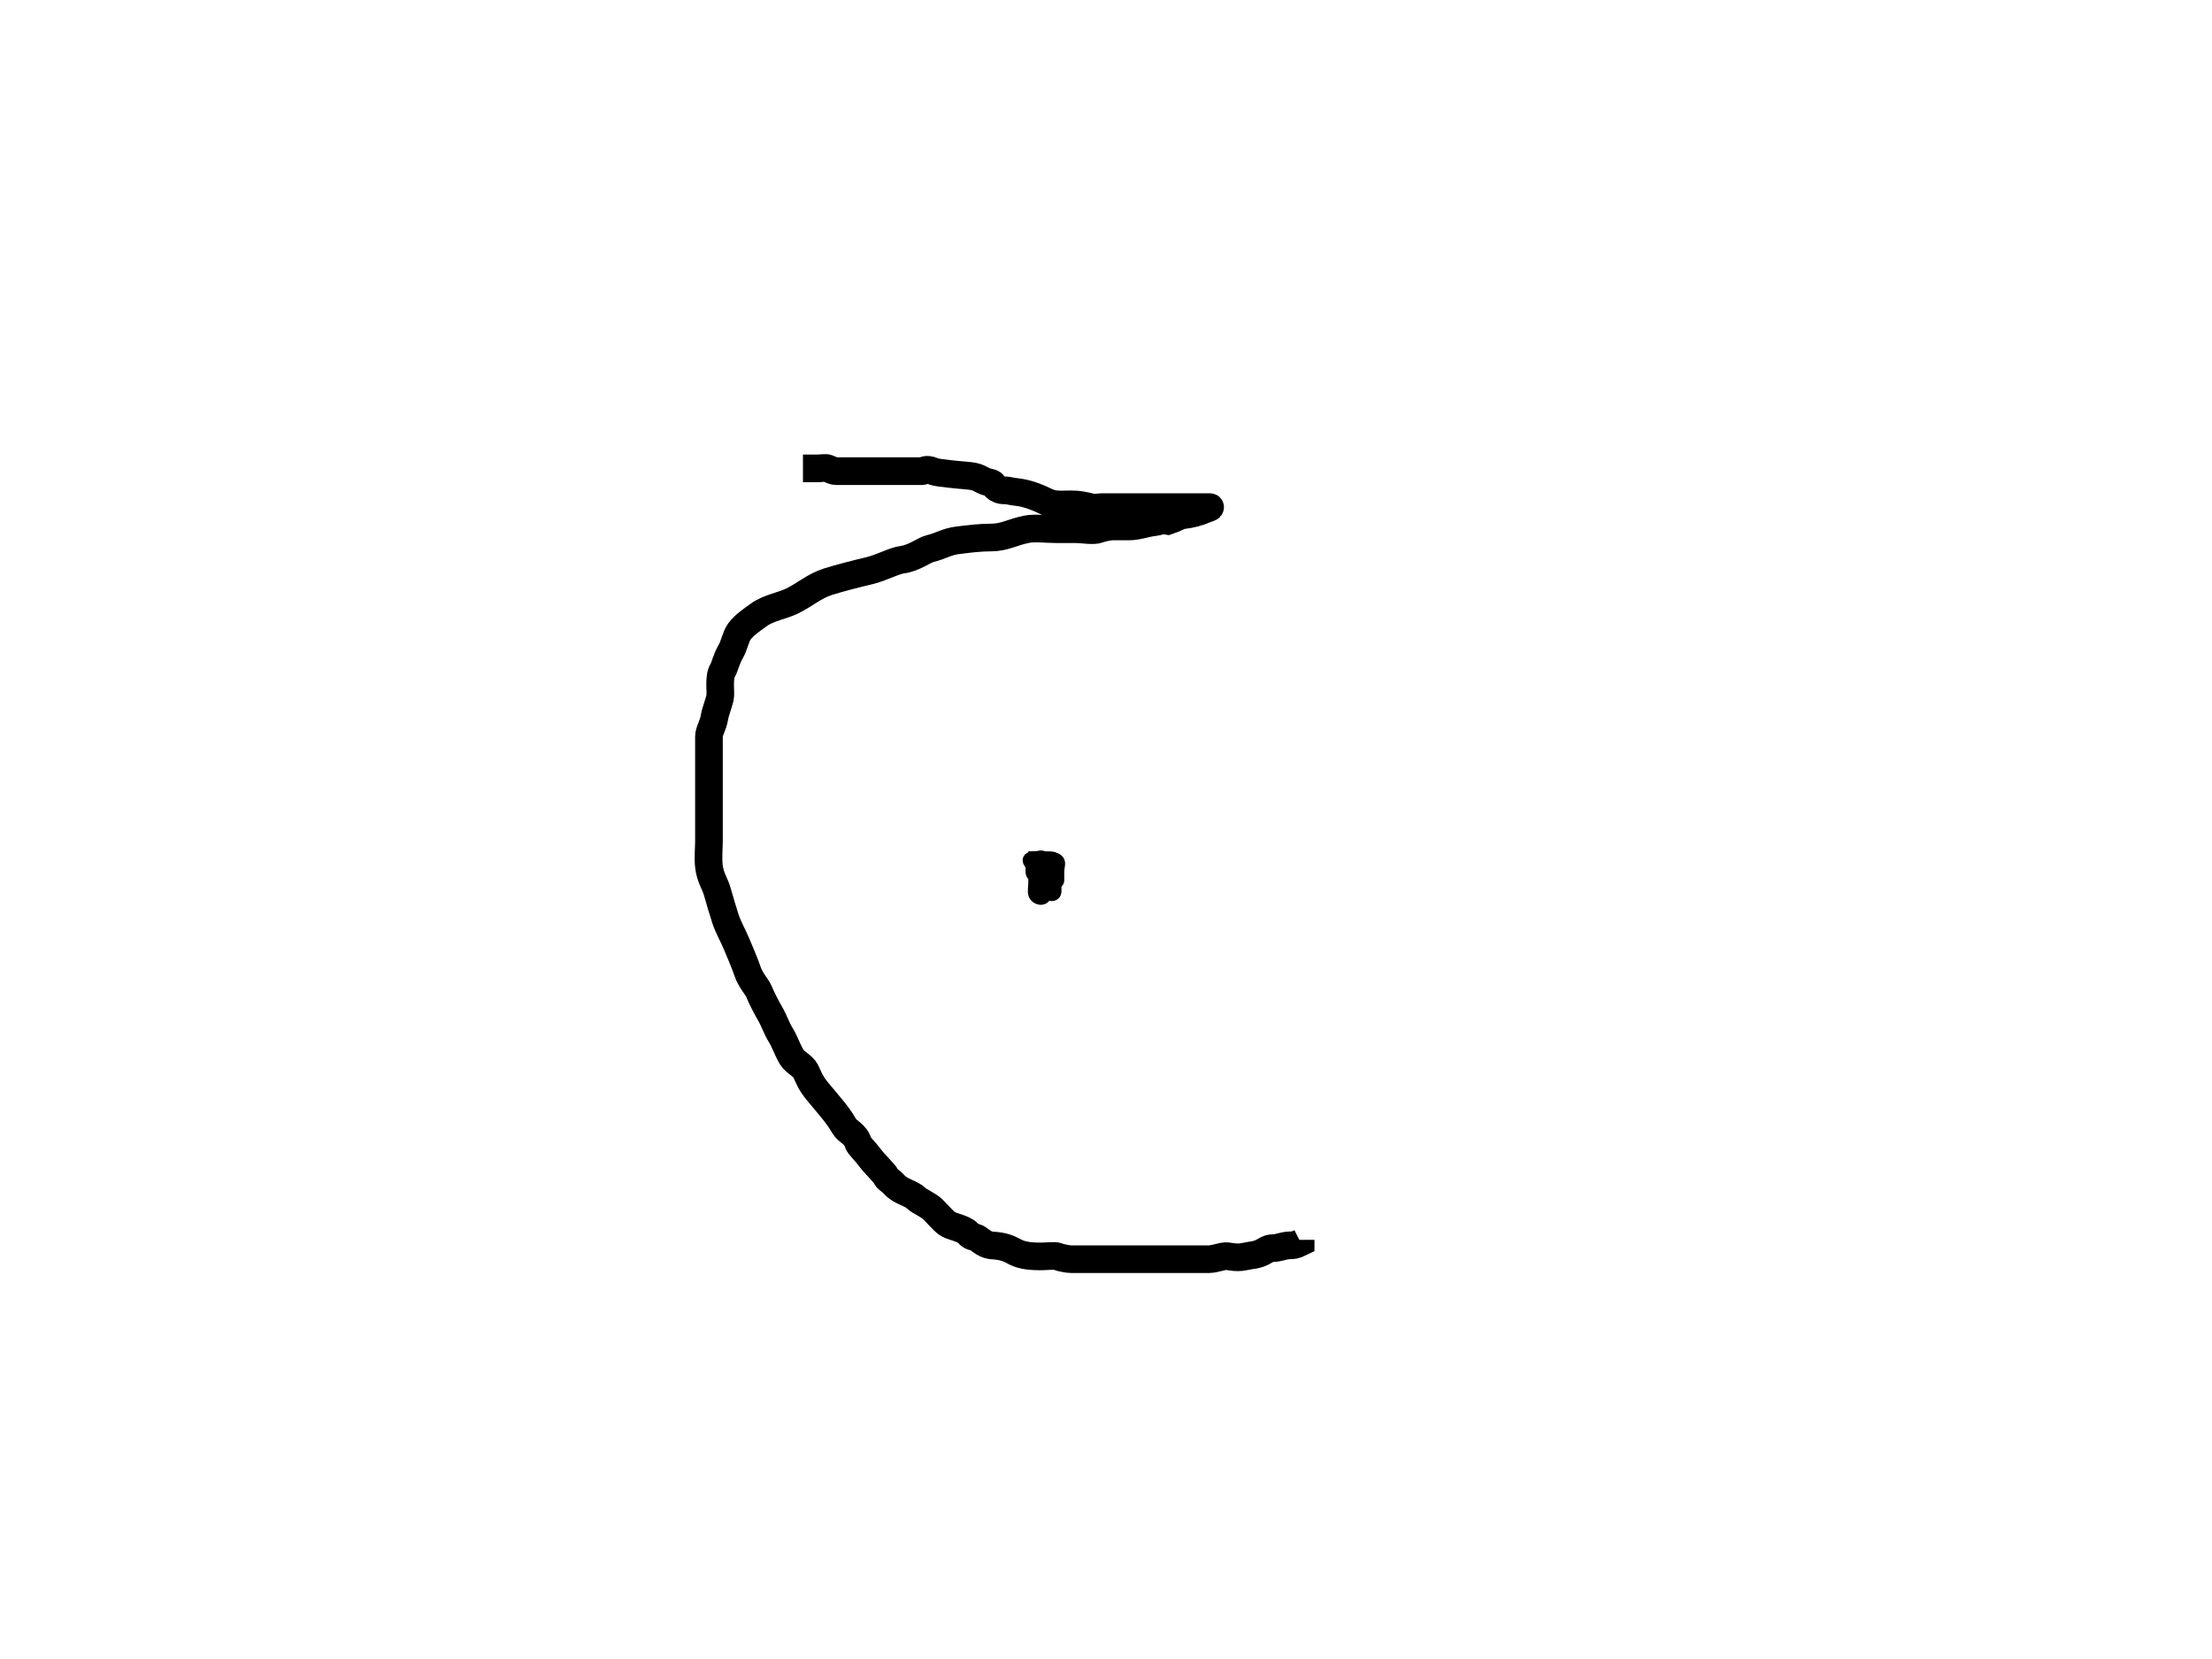
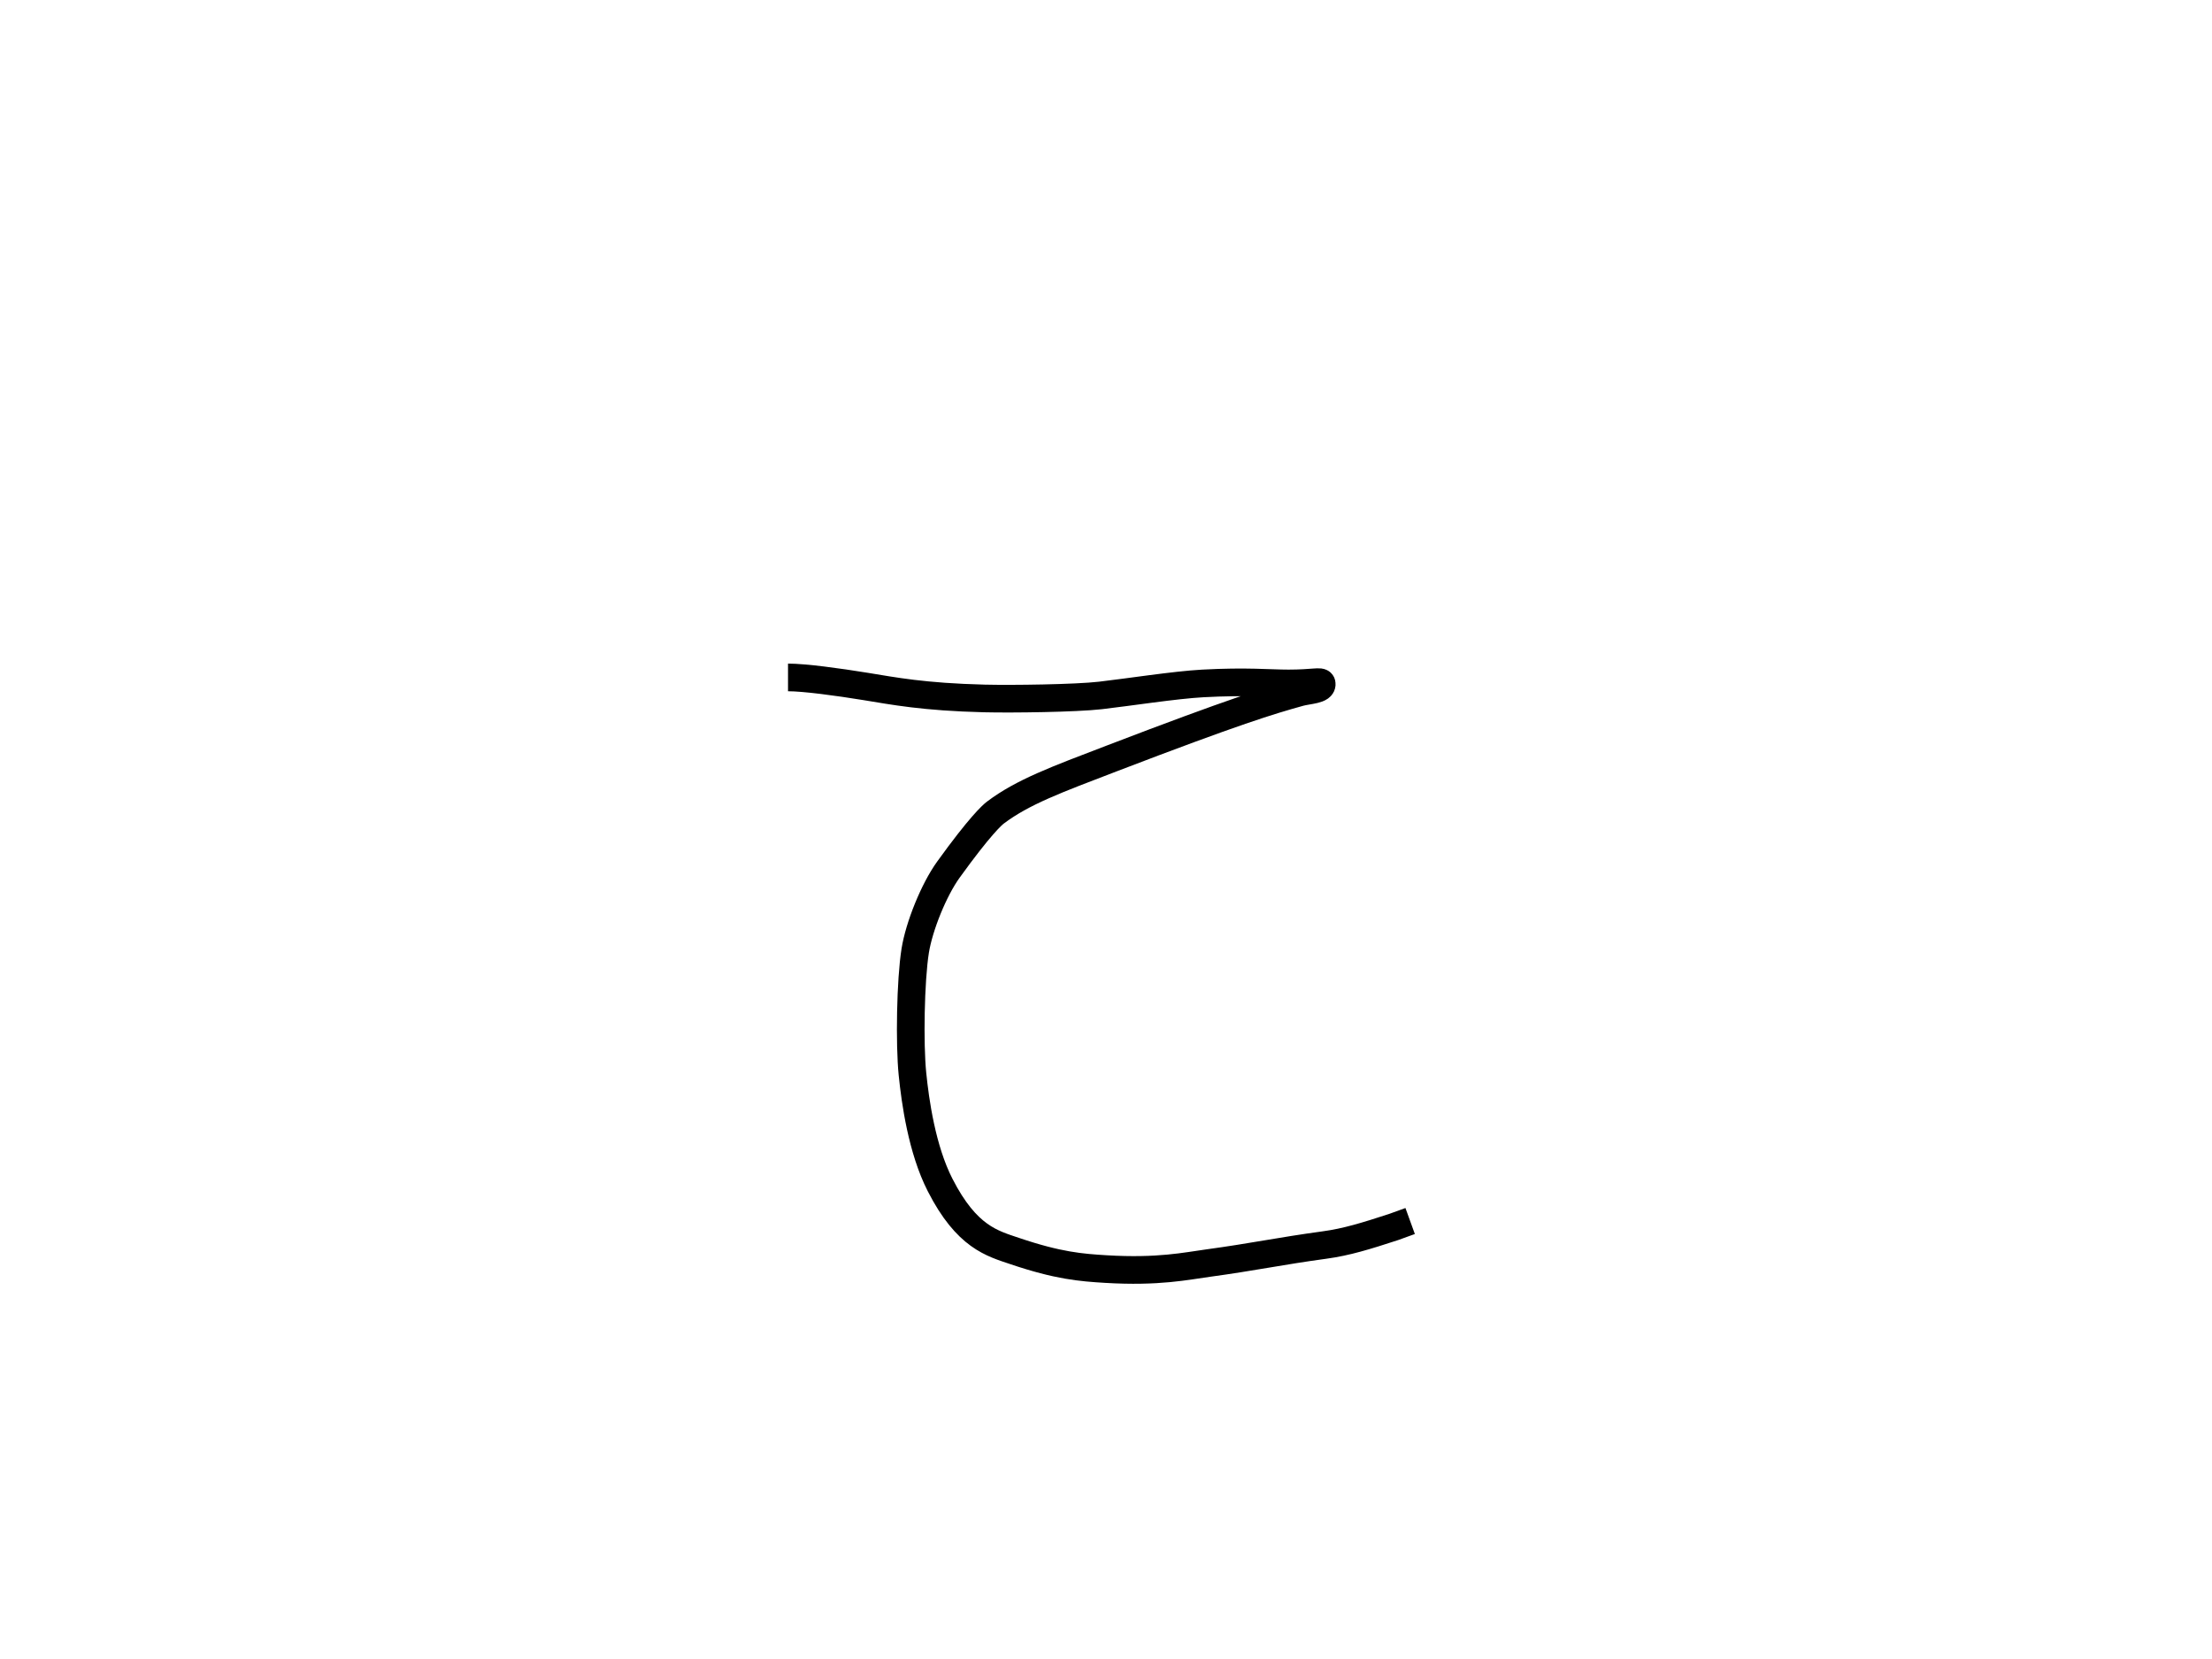
<svg xmlns="http://www.w3.org/2000/svg" width="800" height="600">
  <g>
-     <path stroke-width="10" d="m290.4,169.4c0,0 1,0 2,0c1,0 2,0 3,0c2,0 3.076,-0.383 4,0c1.307,0.541 2,1 3,1c0,0 1,0 2,0c1,0 2,0 3,0c2,0 3,0 5,0c2,0 5,0 9,0c2,0 5,0 8,0c1,0 2,0 4,0c1,0 1.228,-1.148 4,0c1.307,0.541 4.015,0.756 6,1c4.092,0.504 7.053,0.54 9,1c2.176,0.514 2.824,1.486 5,2c0.973,0.23 1.415,0.189 2,1c1.849,2.565 4.027,1.77 5,2c2.176,0.514 4.053,0.54 6,1c2.176,0.514 4.761,1.416 8,3c2.841,1.389 5,1 9,1c3,0 4.824,0.486 7,1c1.946,0.46 3,0 4,0c2,0 3,0 5,0c2,0 4,0 7,0c1,0 2,0 3,0c1,0 1,0 3,0c2,0 4,0 6,0c1,0 3,0 4,0c0,0 1,0 4,0c2,0 6,0 7,0c1,0 -0.693,0.459 -2,1c-1.848,0.765 -3.908,1.496 -8,2c-0.992,0.122 -2,1 -5,2c0,0 -2.076,-0.383 -3,0c-1.307,0.541 -2.08,0.311 -5,1c-2.176,0.514 -4,1 -6,1c-2,0 -4,0 -6,0c-1,0 -3.693,0.459 -5,1c-1.848,0.765 -6,0 -8,0c-2,0 -4,0 -7,0c-4,0 -8.054,-0.567 -11,0c-5.288,1.018 -8,3 -13,3c-4,0 -8.03,0.511 -12,1c-4.092,0.504 -6.107,2.081 -10,3c-2.176,0.514 -5.908,3.496 -10,4c-2.978,0.367 -7.647,2.973 -12,4c-3.893,0.919 -11.077,2.731 -15,4c-5.124,1.657 -8.485,4.851 -13,7c-3.723,1.772 -8.372,2.385 -12,5c-2.295,1.654 -5.346,3.705 -7,6c-1.307,1.814 -1.878,5.066 -3,7c-1.81,3.118 -2.256,5.797 -3,7c-1.663,2.69 -0.54,8.053 -1,10c-0.514,2.176 -1.68,5.026 -2,7c-0.507,3.121 -2,5 -2,7c0,2 0,4 0,6c0,2 0,7 0,9c0,3 0,6 0,9c0,2 0,4 0,7c0,3 0,5 0,7c0,2 -0.367,6.022 0,9c0.504,4.092 2.116,5.964 3,9c1.153,3.959 2,7 3,10c1,3 2.79,6.078 4,9c0.856,2.066 3,7 4,10c1,3 3.459,5.693 4,7c1.148,2.772 2.878,6.066 4,8c1.81,3.118 2.337,5.31 4,8c1.487,2.406 2.423,5.448 4,8c1.176,1.902 4,3 5,5c1,2 1.42,3.784 4,7c1.399,1.744 2.714,3.212 5,6c1.793,2.187 3.19,3.882 5,7c1.122,1.934 3.955,2.549 5,6c0.29,0.957 2.693,3.186 4,5c1.654,2.295 5.617,6.076 6,7c0.541,1.307 1.52,1.324 3,3c2.386,2.703 6,3 8,5c1,1 4.419,2.419 6,4c1.581,1.581 3.853,4.173 5,5c1.814,1.307 4.31,1.337 7,3c1.203,0.744 0.824,1.486 3,2c1.946,0.46 2.879,2.493 6,3c0.987,0.16 4.412,-0.031 8,2c2.461,1.394 5,2 10,2c2,0 5.076,-0.383 6,0c1.307,0.541 4,1 5,1c3,0 6,0 9,0c2,0 7,0 10,0c3,0 5,0 8,0c3,0 6,0 8,0c3,0 7,0 8,0c2,0 5,0 7,0c1,0 2.824,-0.486 5,-1c1.946,-0.46 4.107,0.919 8,0c2.176,-0.514 4.31,-0.337 7,-2c1.203,-0.744 2,-1 3,-1c2,0 4,-1 6,-1c1,0 2,0 4,-1l0,-1" id="svg_9" stroke="#000" fill="none" />
-     <path stroke-width="5" d="m374.4,312.4c0,0 -0.707,-0.293 0,-1c0.707,-0.707 1,-1 2,-1c1,0 1.293,0.293 2,1c0.707,0.707 0,2 0,3c0,0 0,1 0,2c0,1 0,2 -1,2c-1,0 -2,0 -2,-1c0,-1 0,-2 0,-3c0,-1 1,-3 0,-3c-1,0 0,2 -1,2c0,0 -1.459,-0.693 -2,-2c-0.383,-0.924 1,-1 2,-1c0,0 4,0 5,0c1,0 2.293,0.293 3,1c0.707,0.707 0,2 0,4c0,1 0,2 0,3c0,0 0,1 -2,1c-1,0 -2.076,-0.617 -3,-1c-1.307,-0.541 -2.293,-1.293 -3,-2c-0.707,-0.707 0,-1 0,-2c0,0 0,-1 0,-1c1,0 2,1 3,1c0,0 0,1 0,2c0,2 0,3 0,4c0,2 0.707,3.293 0,4c-0.707,0.707 -2.459,0.307 -3,-1c-0.383,-0.924 0,-3 0,-4c0,-1 0,-1 0,-2c0,-1 1,-1 1,-2c0,-1 1,-1 2,-1c1,0 1,1 1,1c1,0 0.293,1.293 1,2c0.707,0.707 1,1 1,1c0,1 -1.293,1.707 -2,1c-0.707,-0.707 -1.459,-0.693 -2,-2c-0.383,-0.924 0,-2 0,-3c0,0 -0.707,-1.293 0,-2c0.707,-0.707 2,0 2,0c1,0 0.293,1.293 1,2c0.707,0.707 1,0 1,1c0,1 0,2 0,3c0,0 0,1 0,2c0,1 -0.293,1.293 -1,2c-0.707,0.707 -1,0 -1,0c-1,0 -2,-2 -2,-3c0,-1 0,-1 0,-3c0,-1 0,-2 0,-2c0,-1 0,-2 1,-2c1,0 0.293,0.293 1,1c0.707,0.707 1.293,0.293 2,1c0.707,0.707 1,1 1,2c0,1 0,2 0,3c0,1 0,2 0,3c0,0 0,1 -1,1c-1,0 -2,-1 -2,-1c0,-1 0,-2 0,-3c0,-1 0,-1 0,-2c0,-1 0,-2 0,-3c0,-1 0,-2 0,-3c0,-1 0,-1 1,-1c1,0 2,0 2,1c0,1 0,2 0,3c0,1 0,2 0,3c0,1 0.707,1.293 0,2c-0.707,0.707 -2,0 -3,0c0,0 -0.693,-0.459 -2,-1c-0.924,-0.383 -2,0 -2,0c0,-1 0,-2 0,-4c0,0 0,-2 0,-3c0,-1 0,-1 0,-1c1,0 2.293,-0.707 3,0c0.707,0.707 1,1 1,2c0,0 0,1 0,2c0,1 0,2 0,3c0,1 0,1 0,2c0,2 0,3 0,3c0,0 -1.076,0.383 -2,0c-1.307,-0.541 -2,-2 -2,-3c0,-1 0,-1 0,-2c0,-1 -1,-1 -1,-2c0,-1 0,-1 0,-3l0,-1" id="svg_10" stroke="#000" fill="none" />
+     <path stroke="#000" d="m285,245c6,0 18.061,1.643 28,3.259c10.086,1.639 20.983,3.801 43,4.345c9.997,0.247 32.995,-0.054 42,-1.086c9.994,-1.146 26.963,-3.801 37,-4.345c15.98,-0.866 24,0 31,0c9,0 11.77,-1.057 12,0c0.514,2.364 -4.937,2.406 -8,3.259c-10.831,3.014 -22.961,6.638 -68,23.896c-19.983,7.657 -32.069,12.076 -42,19.551c-1.162,0.875 -5.63,4.87 -17,20.637c-5.304,7.356 -10.586,20.502 -12,29.327c-1.723,10.754 -2.091,33.736 -1,44.533c1.006,9.954 3.404,27.268 10,40.188c9.626,18.855 18.842,21.137 27,23.896c15.747,5.326 23.958,5.973 33,6.517c18.971,1.141 29,-1.086 37,-2.172c16,-2.172 26,-4.345 42,-6.517c8,-1.086 15,-3.259 25,-6.517l3,-1.086l3,-1.086" id="svg_63" stroke-width="10" fill="none" />
  </g>
</svg>
